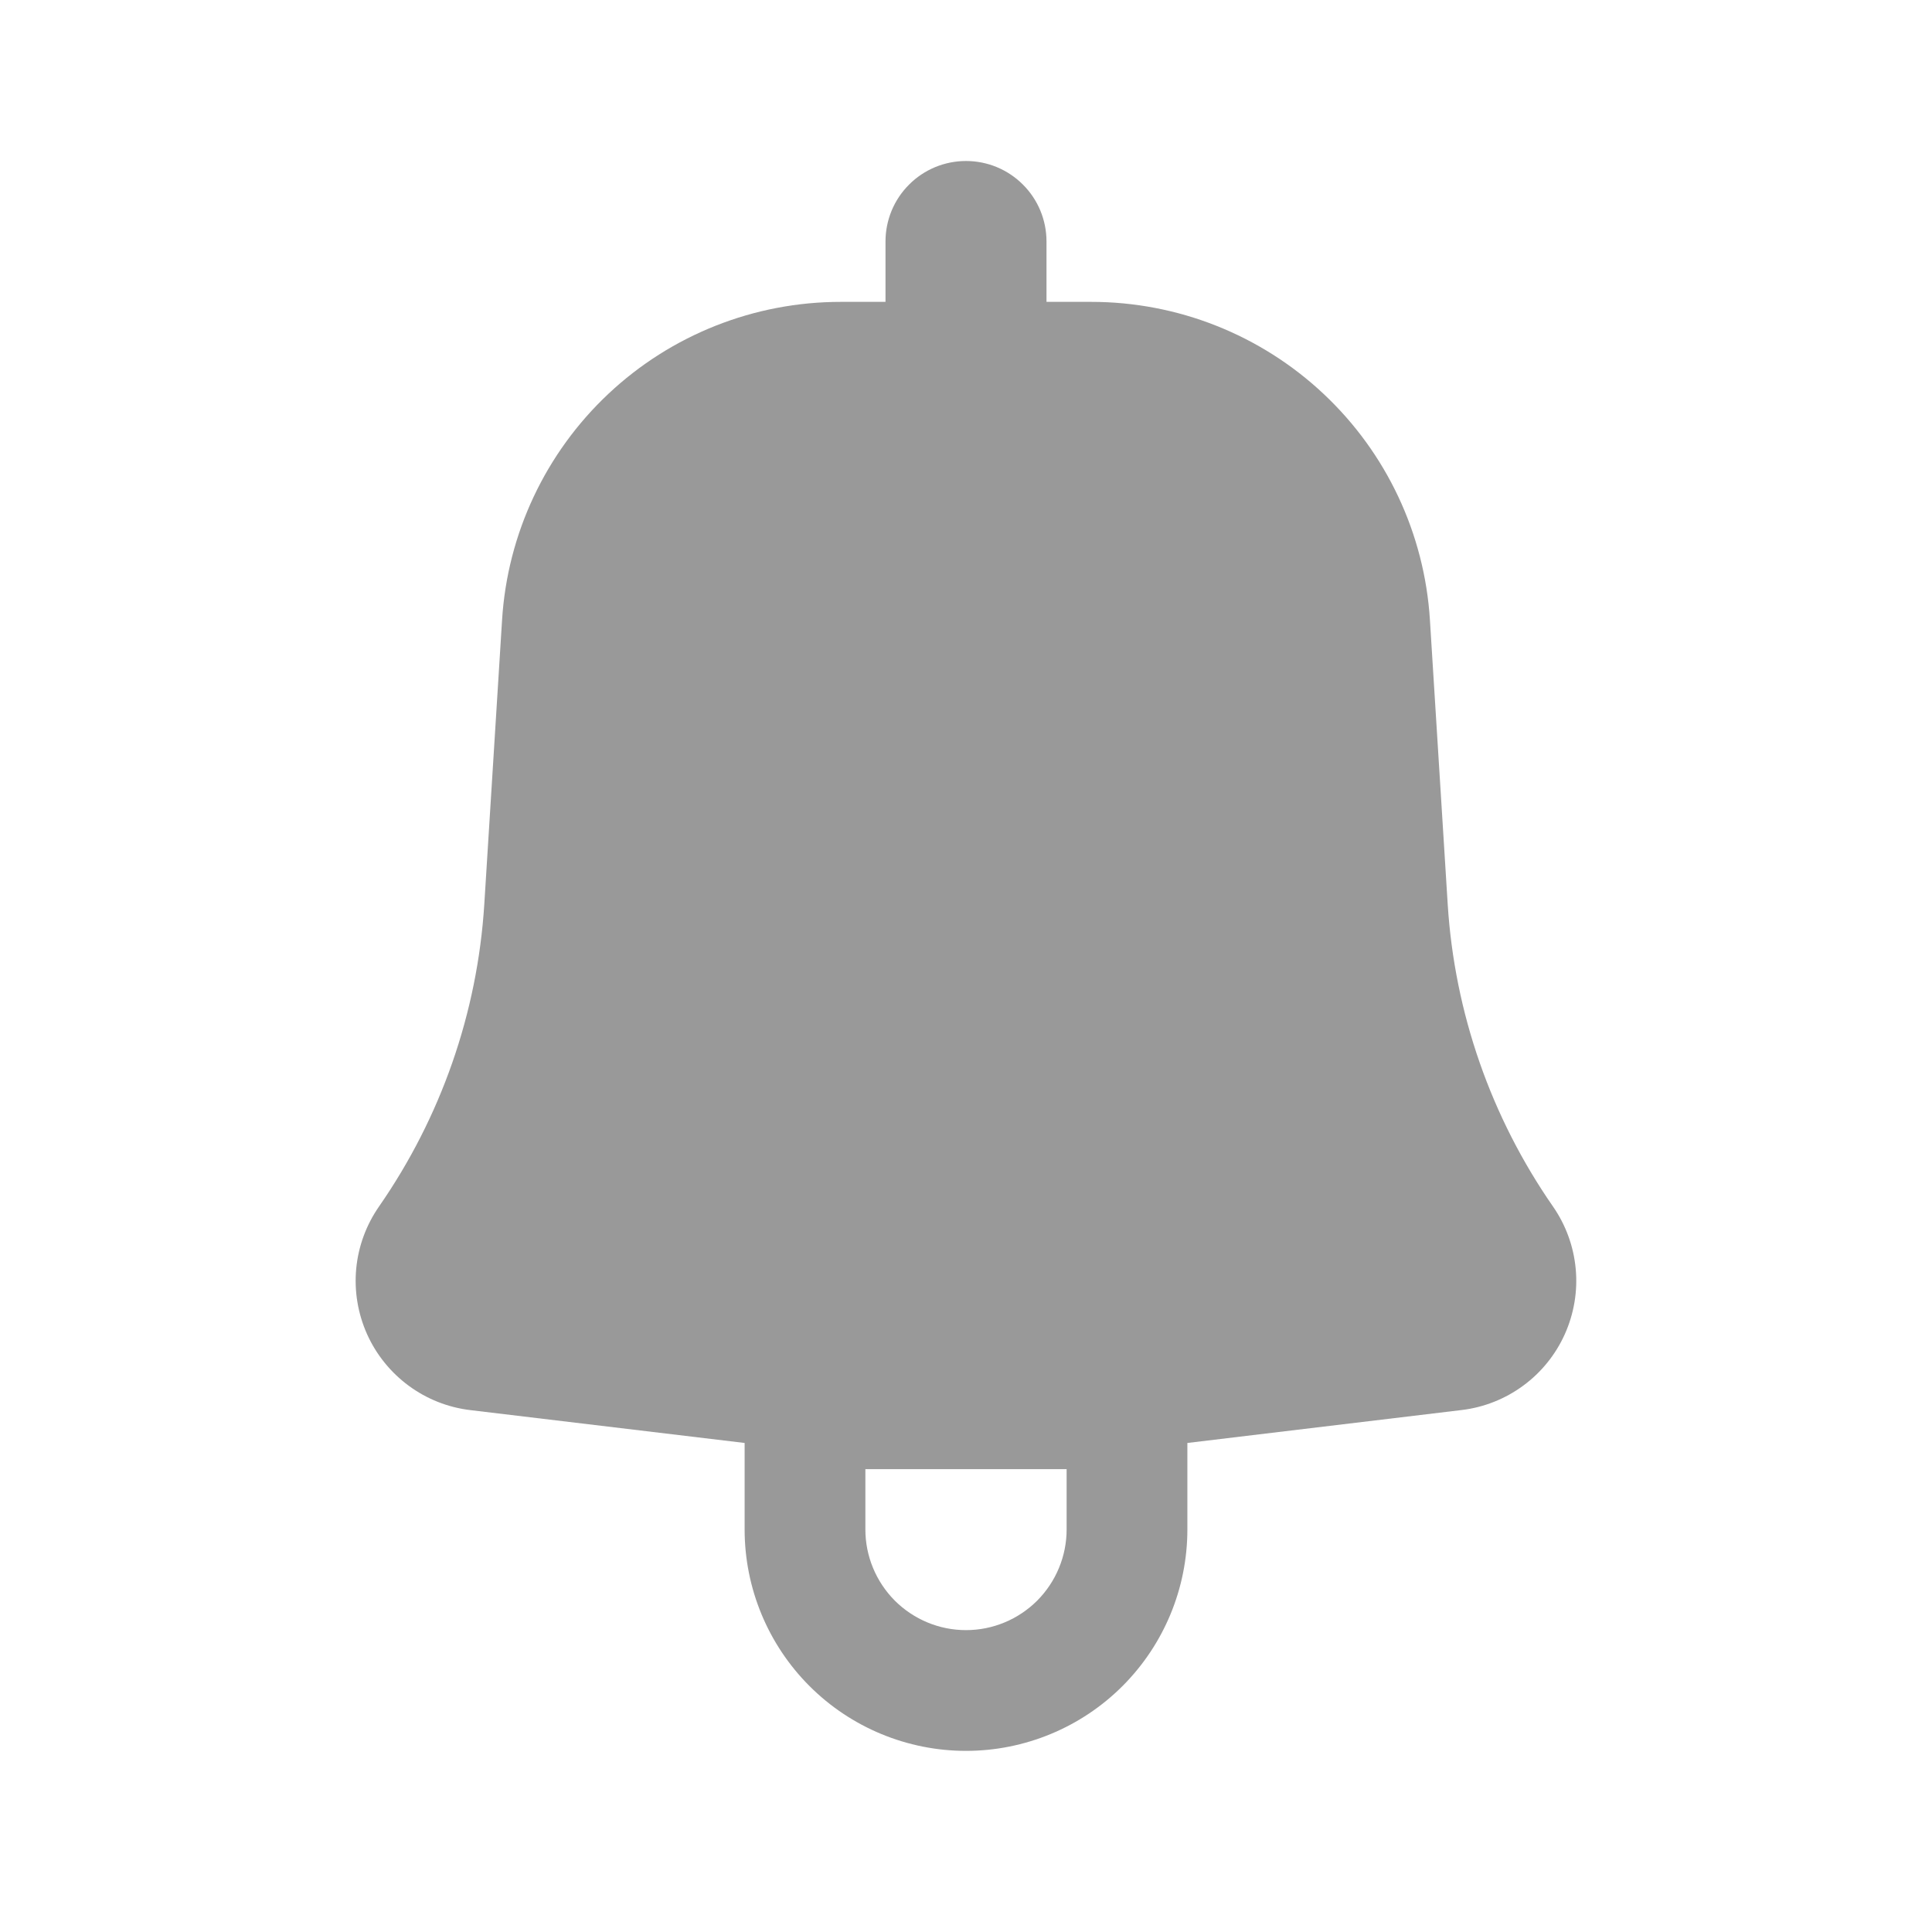
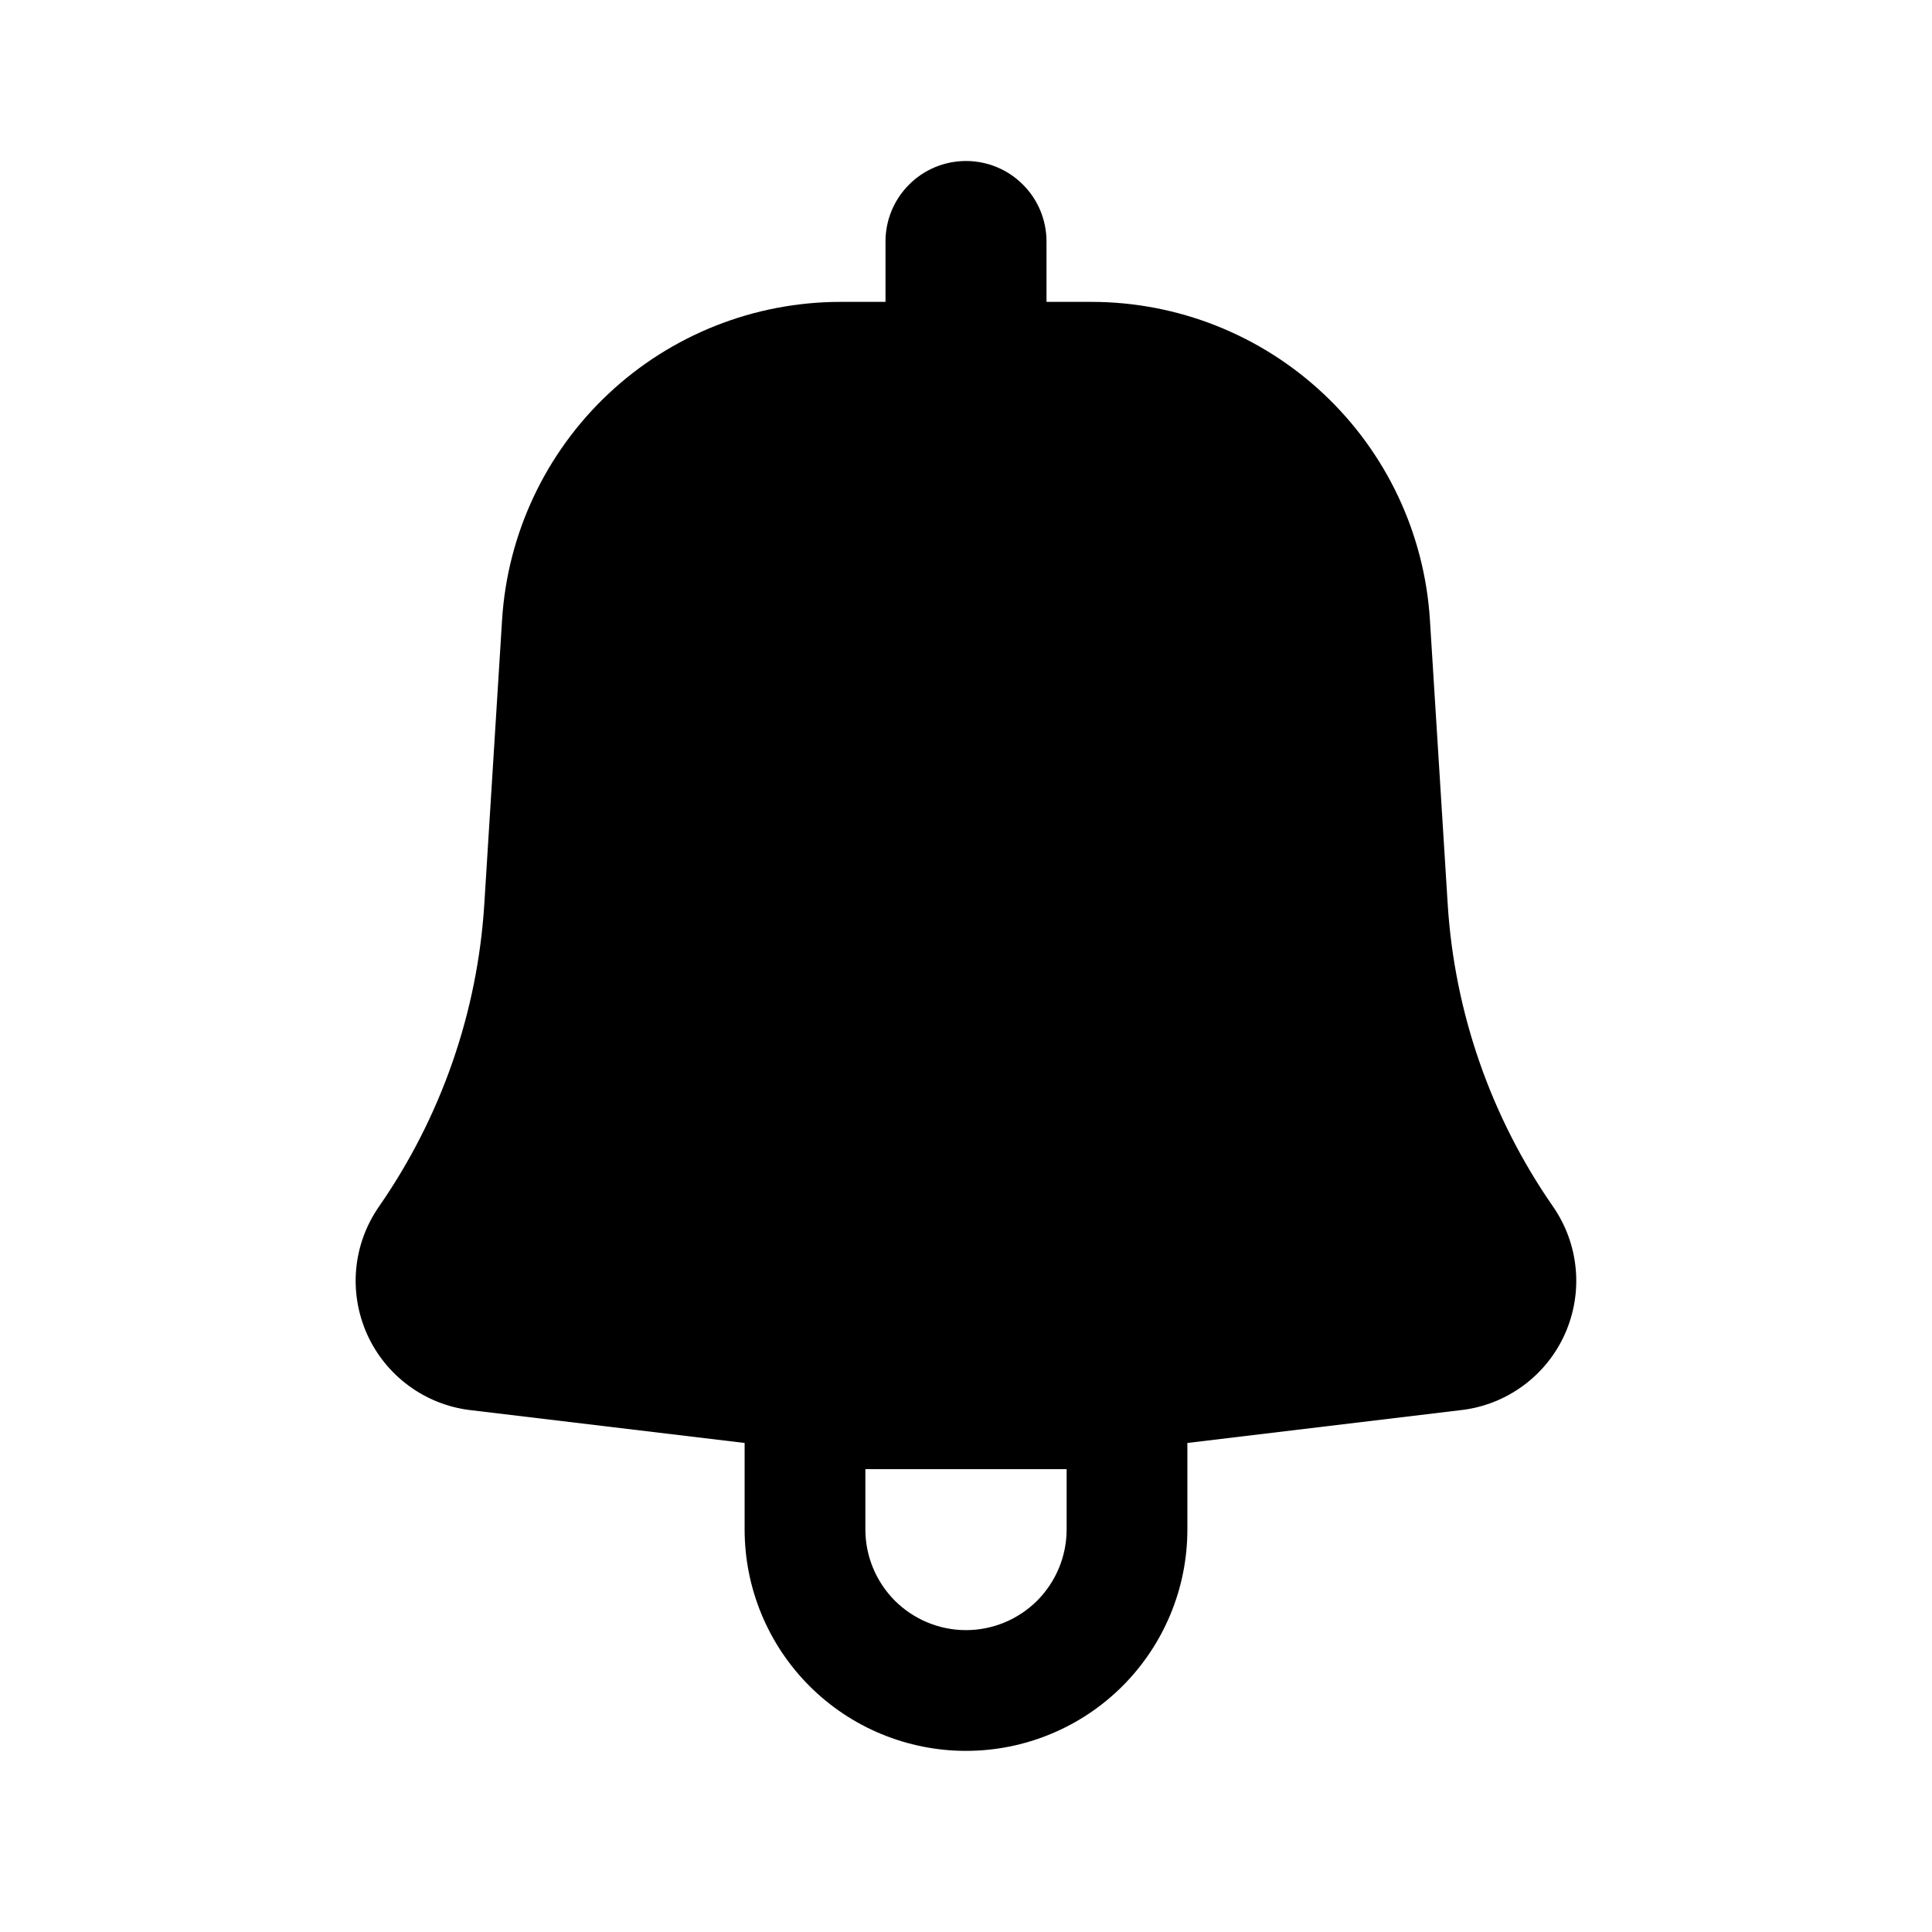
<svg xmlns="http://www.w3.org/2000/svg" preserveAspectRatio="none" overflow="visible" style="display: block;" width="24" height="24" viewBox="0 0 24 24" fill="none">
  <g id="basil:notification-solid">
-     <path id="Vector" fill-rule="evenodd" clip-rule="evenodd" d="M13 3C13 2.735 12.895 2.48 12.707 2.293C12.52 2.105 12.265 2 12 2C11.735 2 11.48 2.105 11.293 2.293C11.105 2.48 11 2.735 11 3V3.75H10.443C9.371 3.75 8.339 4.158 7.558 4.892C6.777 5.626 6.304 6.63 6.237 7.7L6.016 11.234C5.931 12.581 5.478 13.879 4.708 14.988C4.549 15.217 4.451 15.483 4.425 15.761C4.399 16.039 4.446 16.319 4.56 16.574C4.674 16.828 4.853 17.049 5.077 17.214C5.302 17.38 5.566 17.484 5.843 17.517L9.25 17.925V19C9.25 19.729 9.54 20.429 10.056 20.945C10.571 21.46 11.271 21.75 12 21.75C12.729 21.75 13.429 21.46 13.944 20.945C14.46 20.429 14.75 19.729 14.75 19V17.925L18.157 17.516C18.434 17.483 18.698 17.378 18.922 17.213C19.147 17.048 19.325 16.827 19.439 16.573C19.553 16.318 19.6 16.039 19.574 15.761C19.548 15.483 19.451 15.217 19.292 14.988C18.522 13.879 18.069 12.581 17.984 11.234L17.763 7.701C17.696 6.631 17.224 5.627 16.442 4.893C15.661 4.159 14.629 3.75 13.557 3.75H13V3ZM10.75 19C10.75 19.331 10.882 19.649 11.116 19.884C11.351 20.118 11.668 20.25 12 20.25C12.332 20.25 12.649 20.118 12.884 19.884C13.118 19.649 13.25 19.331 13.25 19V18.25H10.75V19Z" fill="black" fill-opacity="0.4" />
+     <path id="Vector" fill-rule="evenodd" clip-rule="evenodd" d="M13 3C13 2.735 12.895 2.48 12.707 2.293C12.52 2.105 12.265 2 12 2C11.735 2 11.48 2.105 11.293 2.293C11.105 2.48 11 2.735 11 3V3.75H10.443C9.371 3.75 8.339 4.158 7.558 4.892C6.777 5.626 6.304 6.63 6.237 7.7L6.016 11.234C5.931 12.581 5.478 13.879 4.708 14.988C4.549 15.217 4.451 15.483 4.425 15.761C4.399 16.039 4.446 16.319 4.56 16.574C4.674 16.828 4.853 17.049 5.077 17.214C5.302 17.38 5.566 17.484 5.843 17.517L9.25 17.925V19C9.25 19.729 9.54 20.429 10.056 20.945C10.571 21.46 11.271 21.75 12 21.75C12.729 21.75 13.429 21.46 13.944 20.945C14.46 20.429 14.75 19.729 14.75 19V17.925L18.157 17.516C18.434 17.483 18.698 17.378 18.922 17.213C19.147 17.048 19.325 16.827 19.439 16.573C19.553 16.318 19.6 16.039 19.574 15.761C19.548 15.483 19.451 15.217 19.292 14.988C18.522 13.879 18.069 12.581 17.984 11.234L17.763 7.701C17.696 6.631 17.224 5.627 16.442 4.893C15.661 4.159 14.629 3.75 13.557 3.75H13V3ZM10.75 19C10.75 19.331 10.882 19.649 11.116 19.884C11.351 20.118 11.668 20.25 12 20.25C12.332 20.25 12.649 20.118 12.884 19.884C13.118 19.649 13.25 19.331 13.25 19V18.25H10.75V19Z" fill="black" />
  </g>
</svg>
